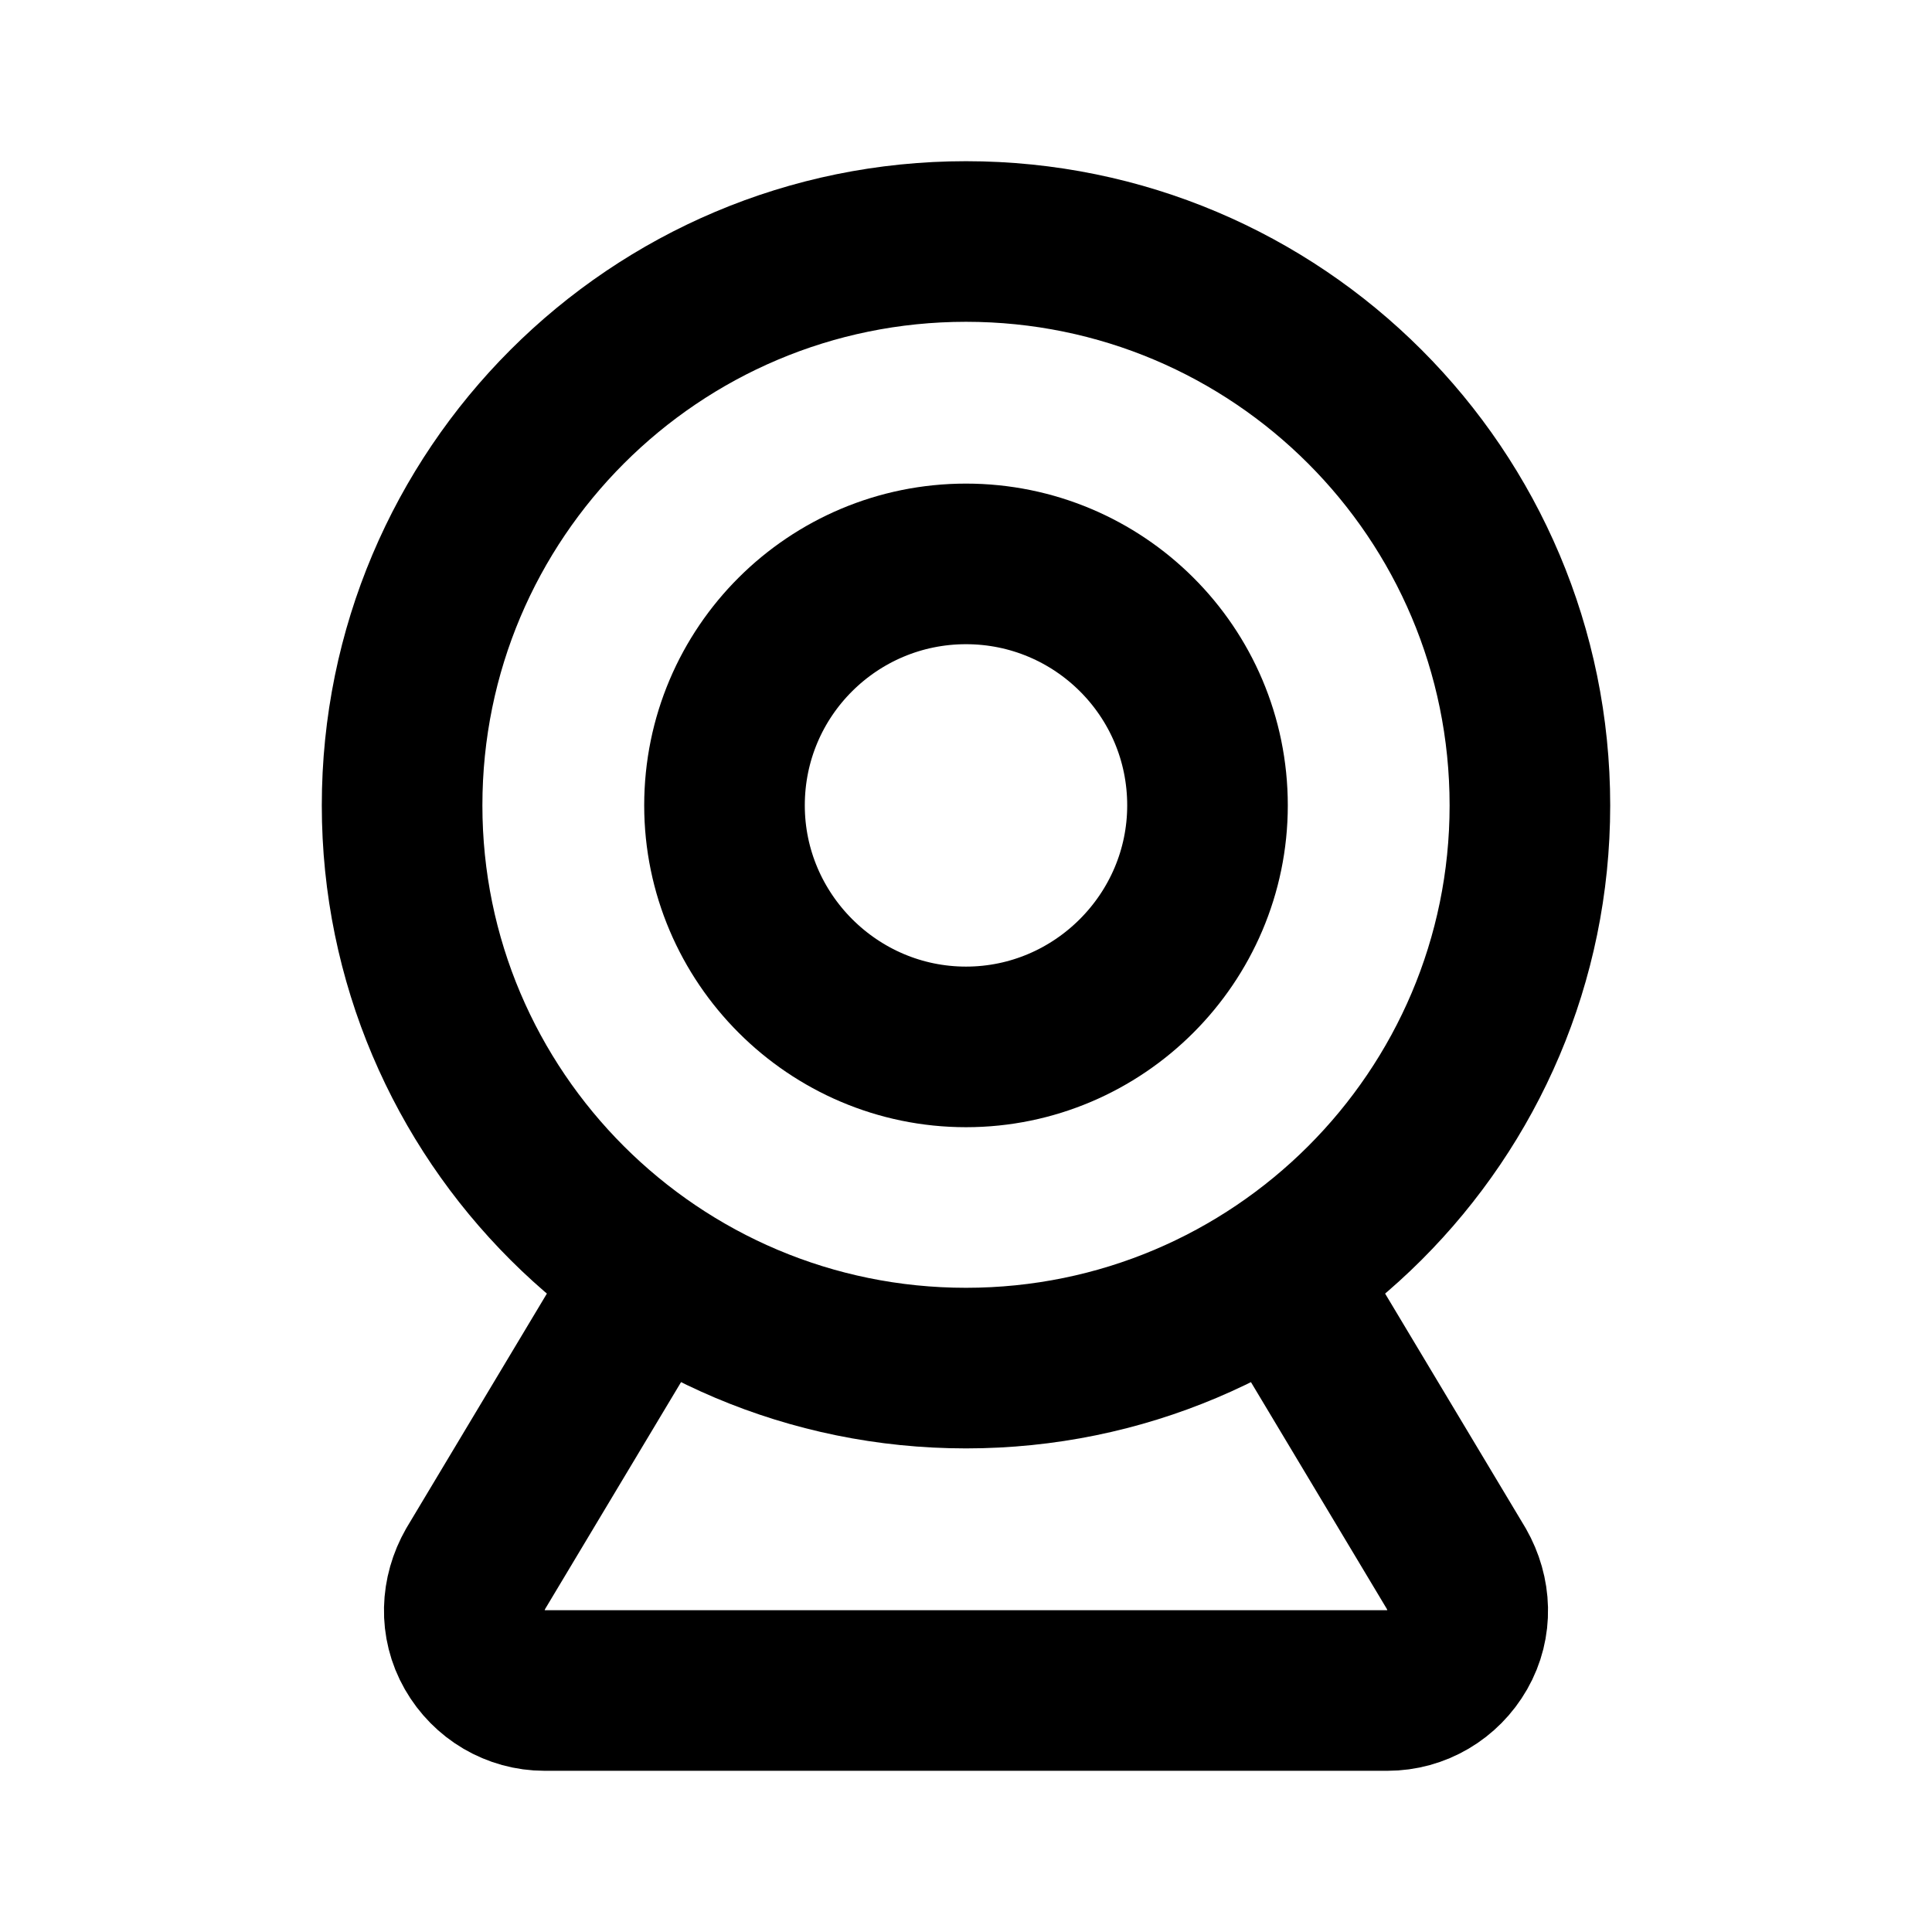
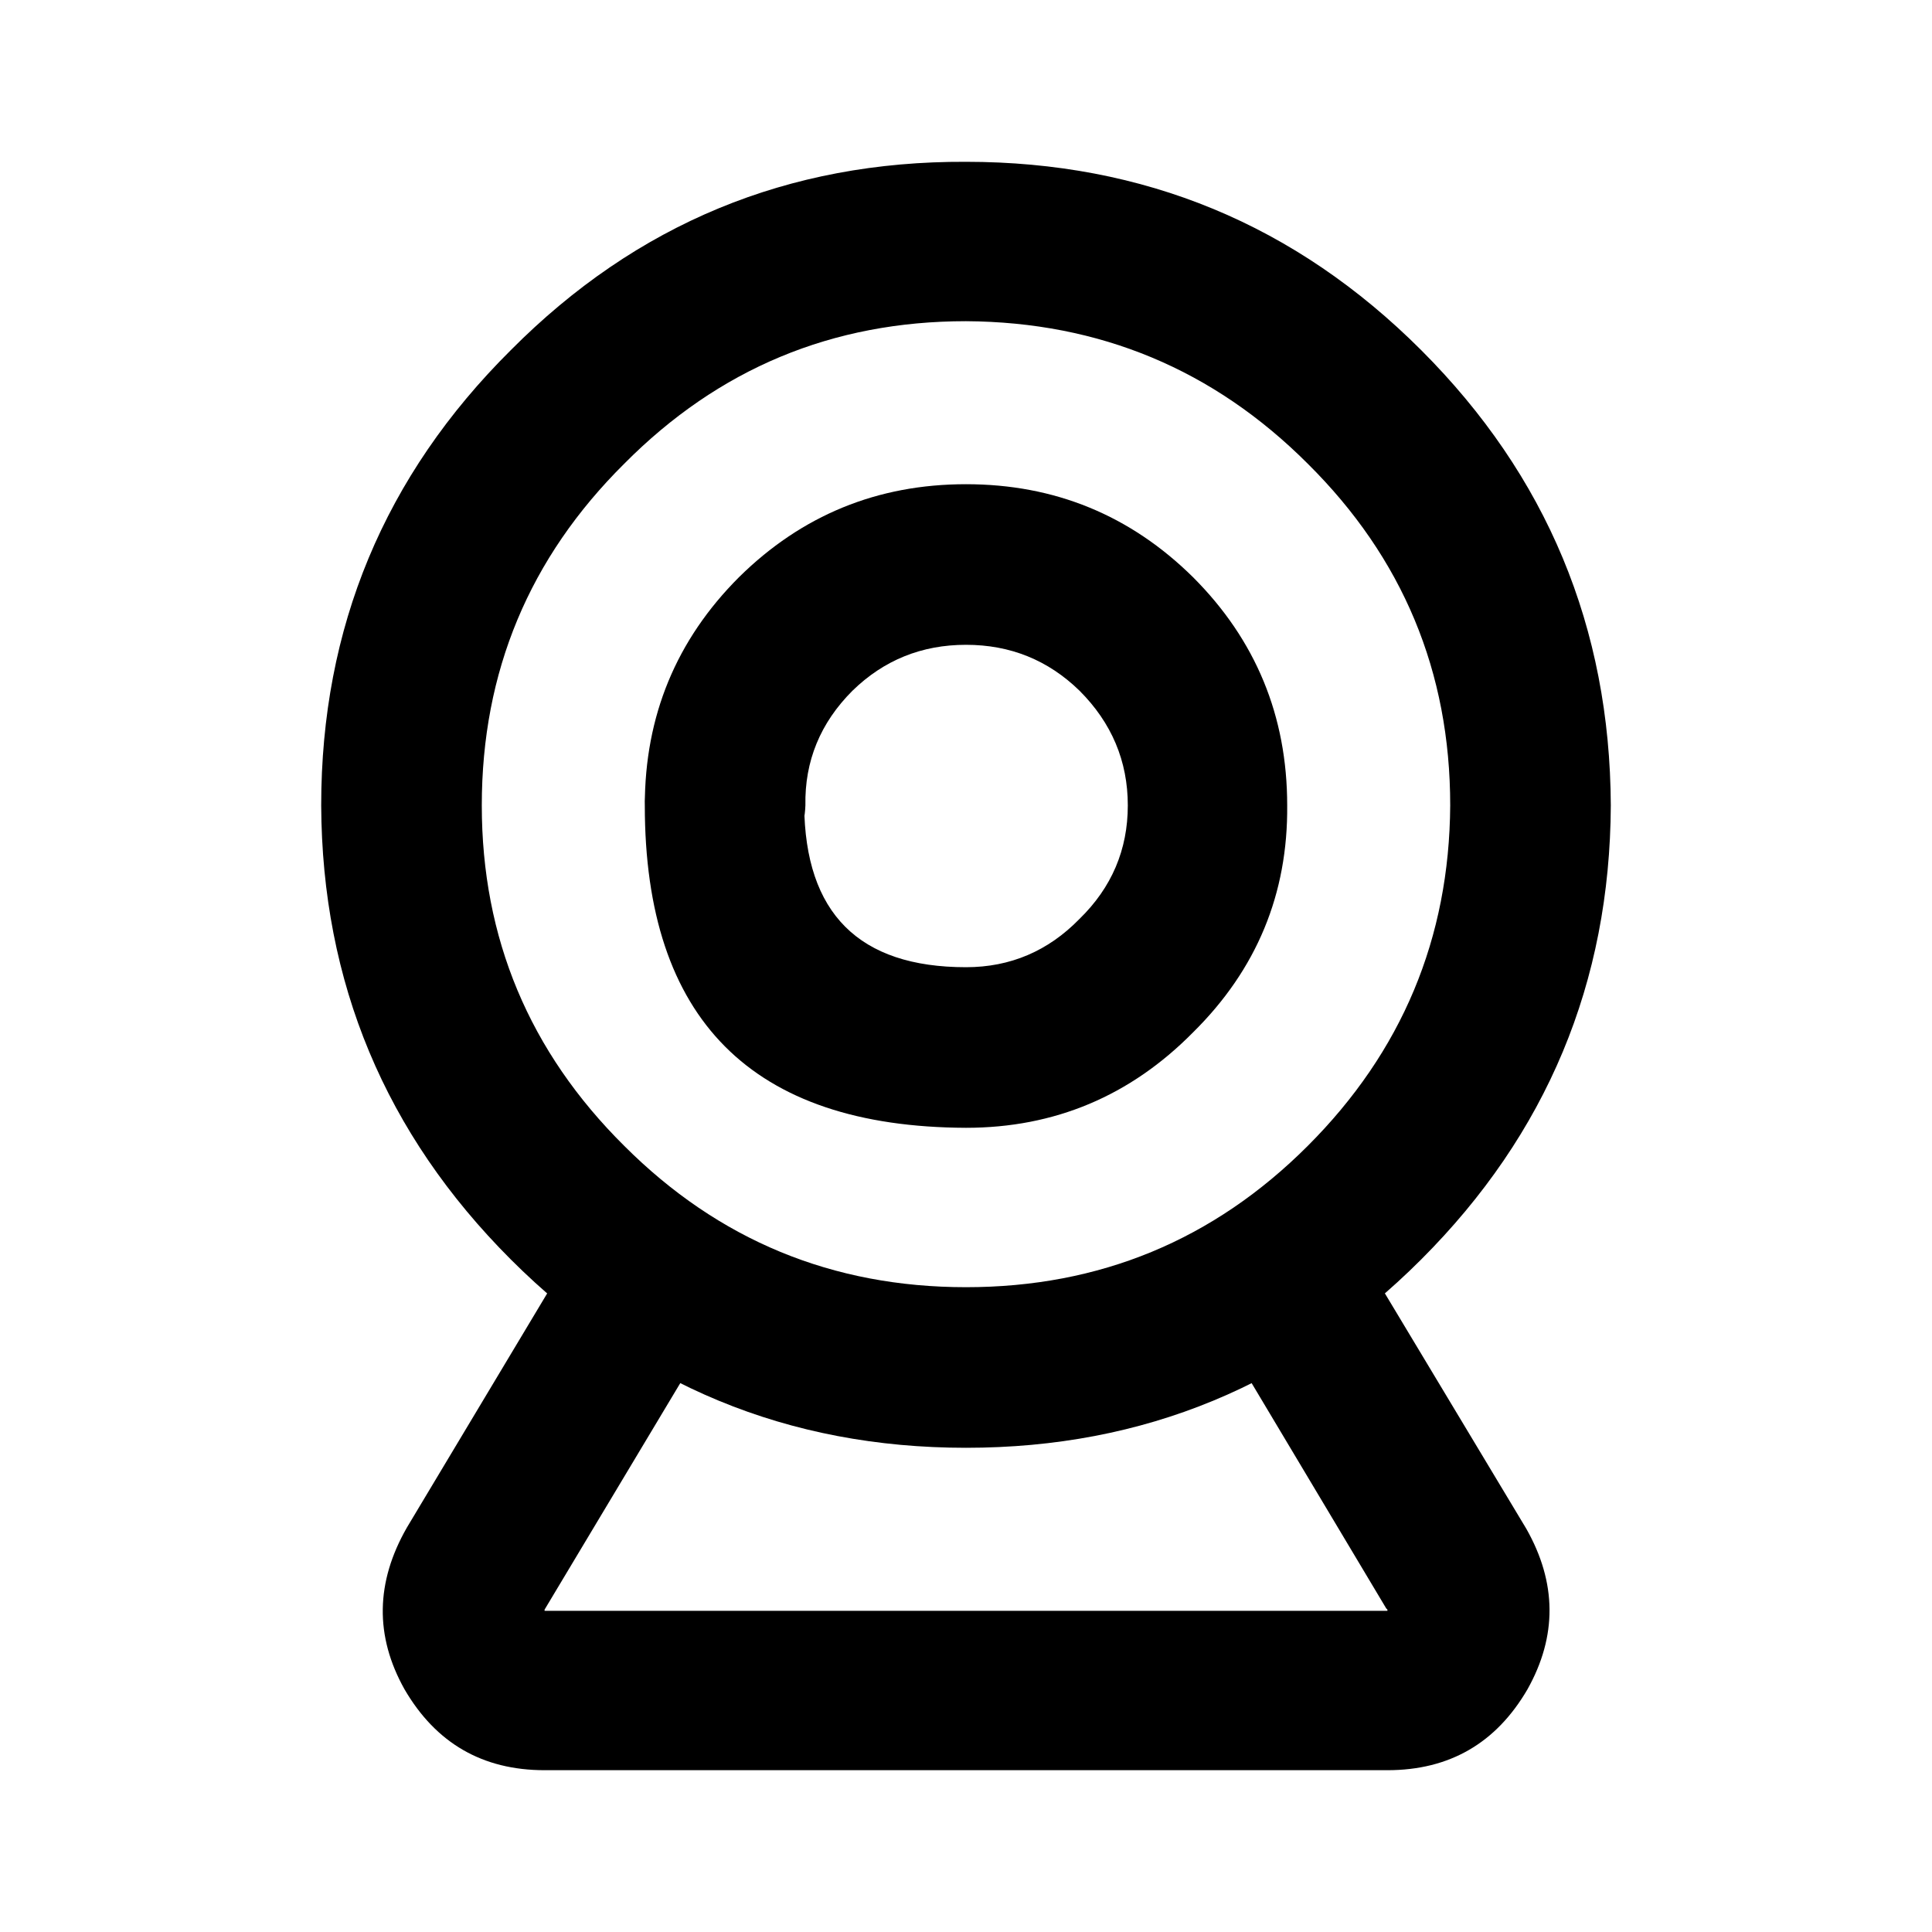
- <svg xmlns:ns0="https://www.gtk.org/grappa" width="16" height="16" ns0:version="1">
-   <path d="M3.33 6.67C3.33 9.24 5.42 11.33 8.00 11.33C10.58 11.33 12.67 9.24 12.67 6.67C12.67 4.09 10.58 2.00 8.00 2.00C5.42 2.00 3.33 4.09 3.33 6.67" stroke-width="1.33" stroke-linecap="round" stroke-linejoin="round" stroke="rgb(0,0,0)" fill="none" ns0:stroke="foreground" />
-   <path d="M6.00 6.67C6.00 7.77 6.90 8.67 8.00 8.67C9.10 8.67 10.00 7.77 10.00 6.67C10.00 5.56 9.10 4.67 8.00 4.67C6.90 4.67 6.00 5.56 6.00 6.67" stroke-width="1.33" stroke-linecap="round" stroke-linejoin="round" stroke="rgb(0,0,0)" fill="none" ns0:stroke="foreground" />
-   <path d="M5.33 10.67L3.94 12.99C3.82 13.20 3.81 13.45 3.93 13.66C4.05 13.87 4.27 14.00 4.51 14.00L11.49 14.00C11.73 14.00 11.95 13.87 12.07 13.66C12.19 13.45 12.18 13.20 12.06 12.99L10.67 10.67" stroke-width="1.33" stroke-linecap="round" stroke-linejoin="round" stroke="rgb(0,0,0)" fill="none" ns0:stroke="foreground" />
+ <svg xmlns:ns0="https://www.gtk.org/grappa" width="16" height="16" ns0:version="2">
+   <path d="M3.99 6.67Q3.99 8.32 5.17 9.49Q6.34 10.66 8.00 10.66Q9.66 10.66 10.83 9.49Q12.00 8.32 12.01 6.67Q12.01 5.01 10.83 3.84Q9.66 2.67 8.00 2.66Q6.34 2.66 5.17 3.84Q3.99 5.01 3.99 6.67Q3.99 6.95 3.80 7.14Q3.61 7.33 3.33 7.34Q3.05 7.33 2.86 7.14Q2.66 6.95 2.66 6.67Q2.66 4.46 4.23 2.90Q5.79 1.33 8.00 1.34Q10.21 1.34 11.77 2.90Q13.33 4.46 13.34 6.67Q13.33 8.87 11.77 10.43Q10.21 11.99 8.00 11.99Q5.79 11.99 4.23 10.43Q2.67 8.87 2.66 6.67Q2.66 6.39 2.86 6.20Q3.05 6.01 3.33 6.01Q3.61 6.01 3.80 6.20Q3.99 6.39 3.99 6.67Z" stroke="none" fill="rgb(0,0,0)" ns0:fill="foreground" />
+   <path d="M6.66 6.67Q6.67 8.01 8.00 8.01Q8.55 8.01 8.94 7.61Q9.34 7.22 9.34 6.67Q9.34 6.12 8.94 5.72Q8.55 5.34 8.00 5.34Q7.45 5.34 7.06 5.72Q6.66 6.12 6.67 6.67Q6.66 6.95 6.47 7.14Q6.28 7.33 6.00 7.34Q5.72 7.33 5.53 7.14Q5.34 6.95 5.34 6.67Q5.34 5.56 6.12 4.78Q6.90 4.01 8.00 4.01Q9.10 4.01 9.88 4.78Q10.66 5.56 10.66 6.67Q10.67 7.77 9.88 8.55Q9.10 9.34 8.00 9.34Q5.34 9.33 5.34 6.67Q5.33 6.39 5.53 6.20Q5.72 6.01 6.00 6.01Q6.28 6.01 6.47 6.20Q6.66 6.39 6.66 6.67Z" stroke="none" fill="rgb(0,0,0)" ns0:fill="foreground" />
+   <path d="M5.90 11.01L4.51 13.33L4.51 13.33L4.51 13.34L11.49 13.34L11.49 13.33L11.48 13.32L10.10 11.01Q9.96 10.78 10.02 10.51Q10.09 10.24 10.33 10.10Q10.56 9.96 10.83 10.02Q11.10 10.09 11.24 10.33L12.64 12.66Q13.02 13.33 12.65 13.99Q12.26 14.66 11.49 14.66L4.51 14.66Q3.74 14.66 3.35 13.99Q2.98 13.33 3.37 12.65L4.76 10.33Q4.90 10.09 5.17 10.02Q5.44 9.96 5.67 10.10Q5.91 10.24 5.98 10.51Q6.04 10.78 5.90 11.01Z" stroke="none" fill="rgb(0,0,0)" ns0:fill="foreground" />
</svg>
